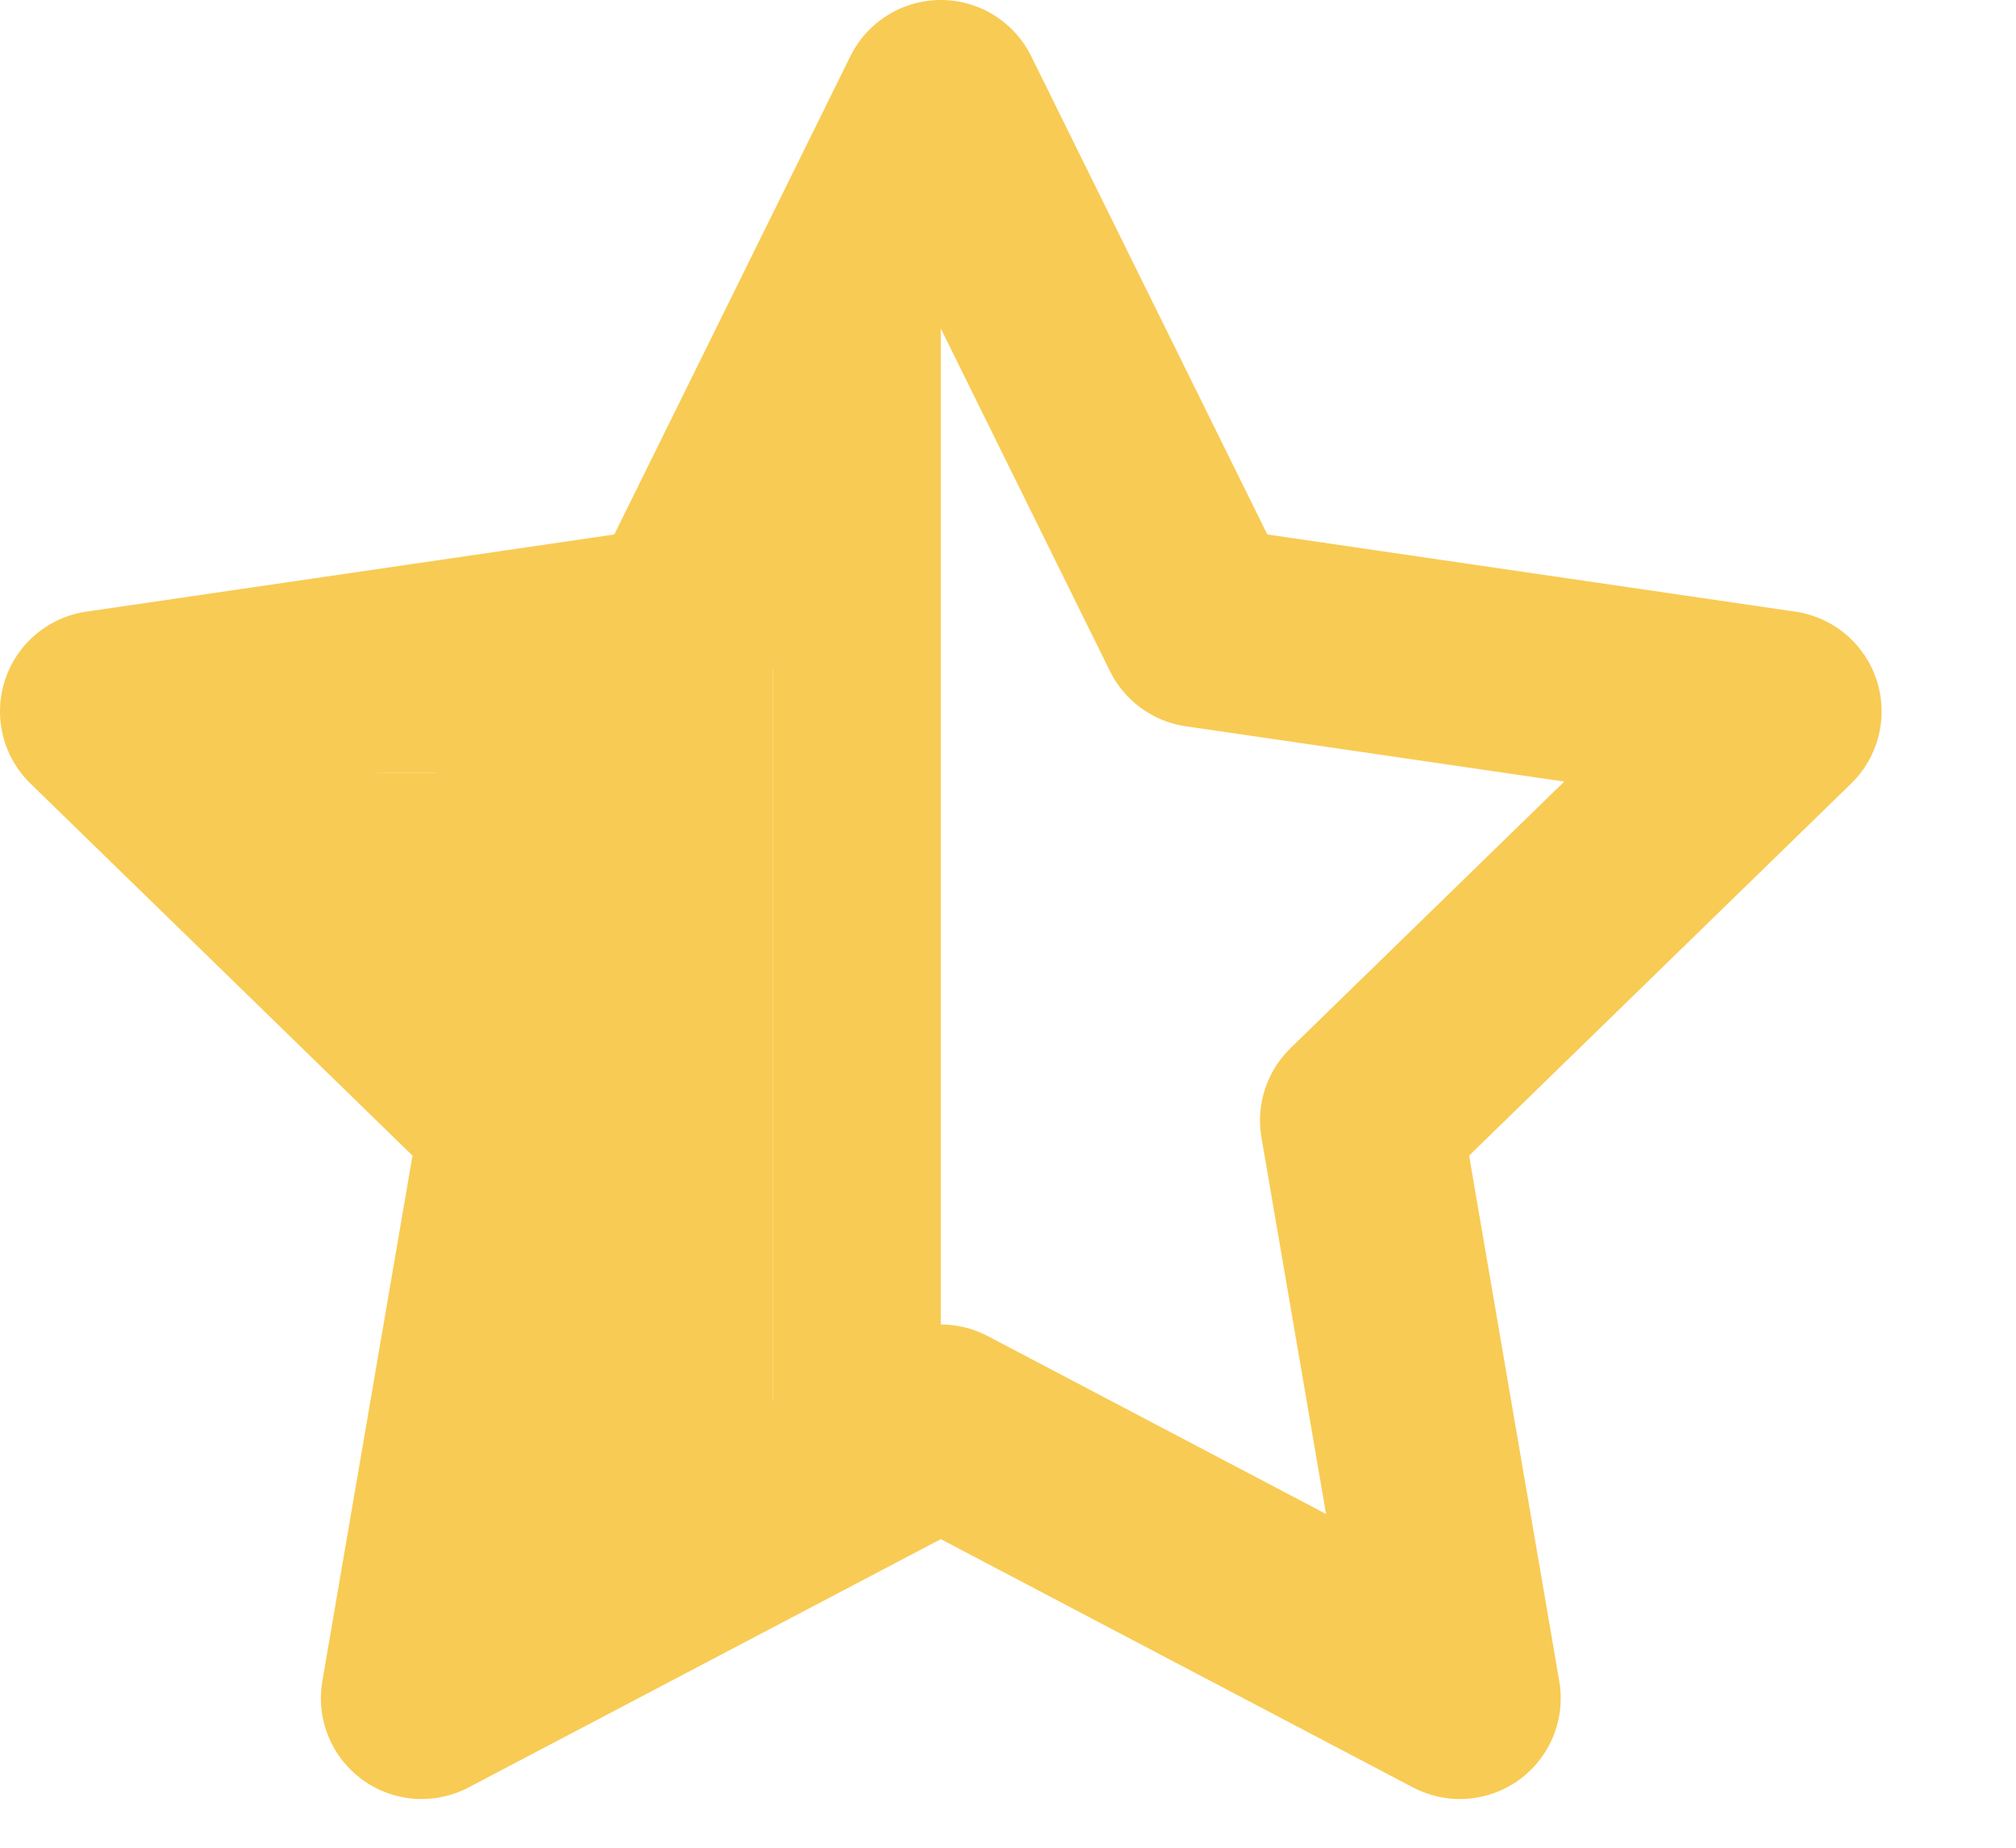
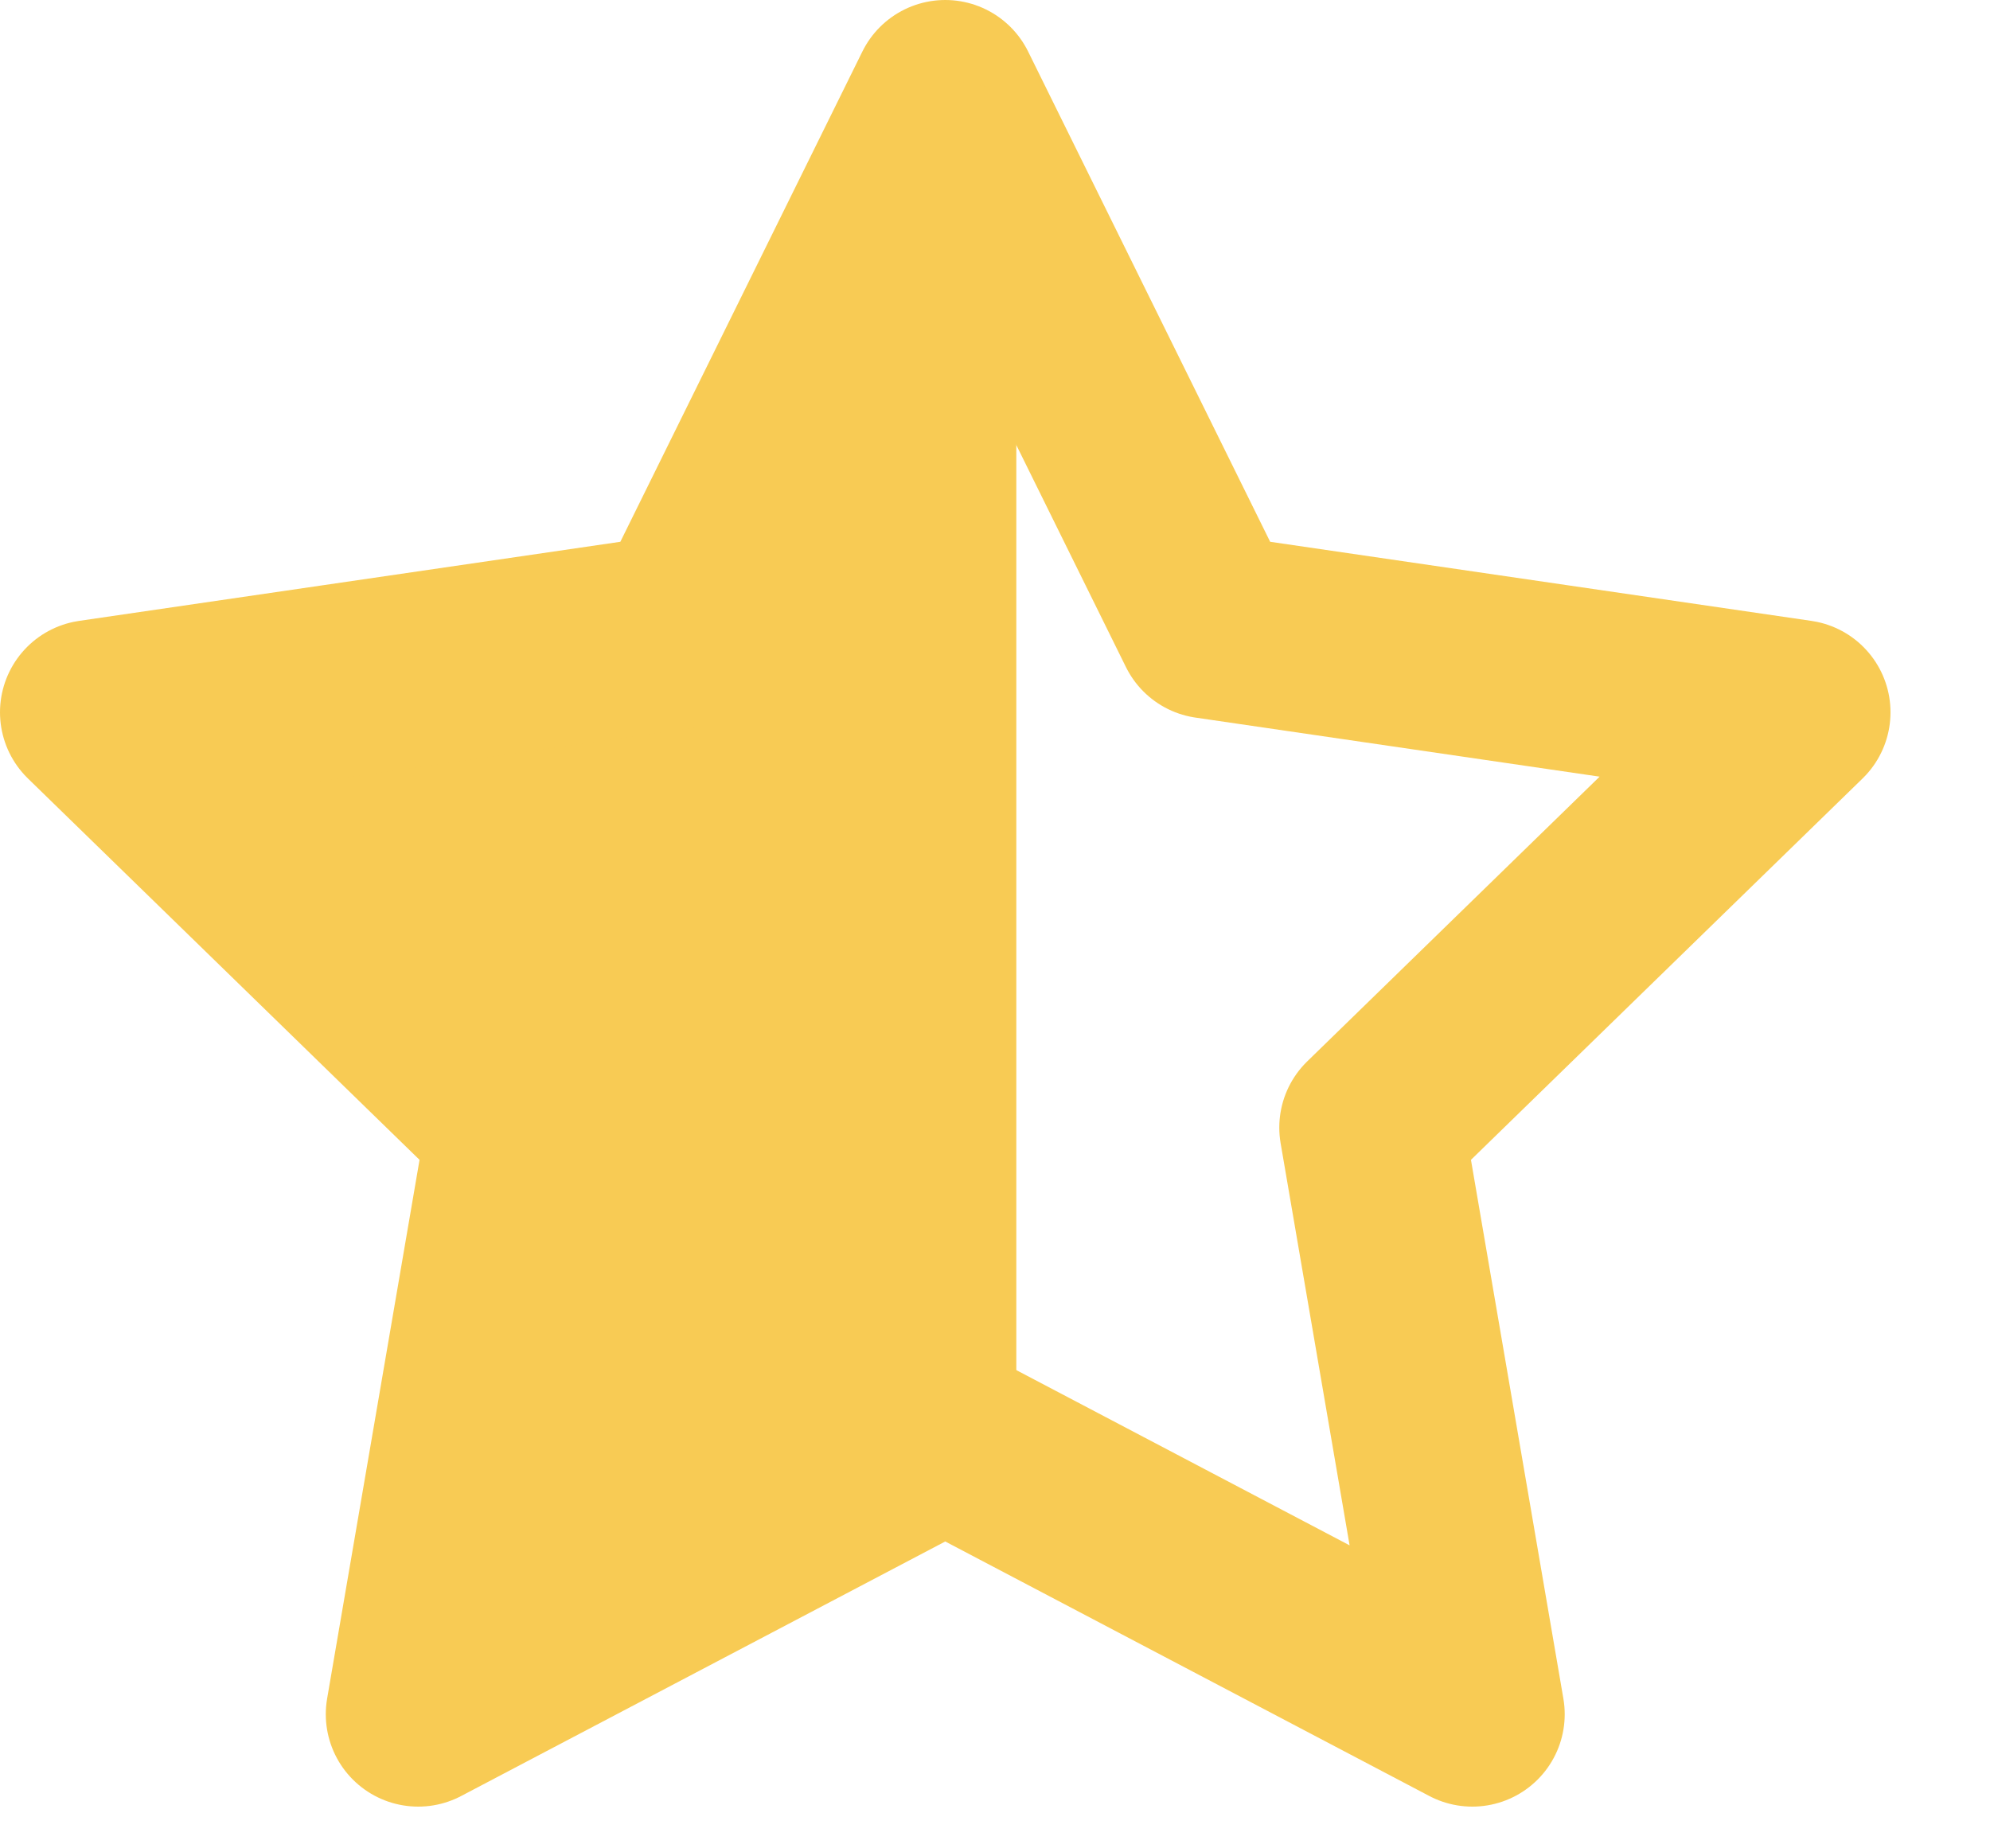
- <svg xmlns="http://www.w3.org/2000/svg" width="12" height="11" viewBox="0 0 12 11" fill="none">
-   <path d="M5.6 0.6L7.145 3.73L10.6 4.235L8.1 6.67L8.69 10.11C8.69 10.11 6.807 9.12 5.6 8.485C4.393 9.12 2.51 10.11 2.51 10.11L3.1 6.67L0.6 4.235L4.055 3.73L5.6 0.6Z" stroke="#F8CB54" stroke-width="1.2" stroke-linecap="round" stroke-linejoin="round" />
-   <rect x="4.6" y="1.6" width="1" height="7" fill="#F8CB54" />
-   <rect x="2.6" y="3.6" width="2" height="6" fill="#F8CB54" />
-   <rect x="1.6" y="3.6" width="2" height="1" fill="#F8CB54" />
-   <rect x="1.6" y="4.6" width="2" height="1" fill="#F8CB54" />
+ <svg xmlns="http://www.w3.org/2000/svg" width="14" height="13" viewBox="0 0 14 13" fill="none">
+   <path d="M6.65 0.65L8.504 4.406L12.65 5.012L9.65 7.934L10.358 12.062L6.65 10.112L2.942 12.062L3.65 7.934L0.65 5.012L4.796 4.406L6.65 0.65Z" stroke="#F8CB54" stroke-width="1.3" stroke-linecap="round" stroke-linejoin="round" />
+   <path d="M6.65 10.15V0.65L5.65 3.15L4.65 4.65L1.15 5.15L3.65 7.65V11.65L6.65 10.15Z" fill="#F8CB54" stroke="#F8CB54" />
</svg>
